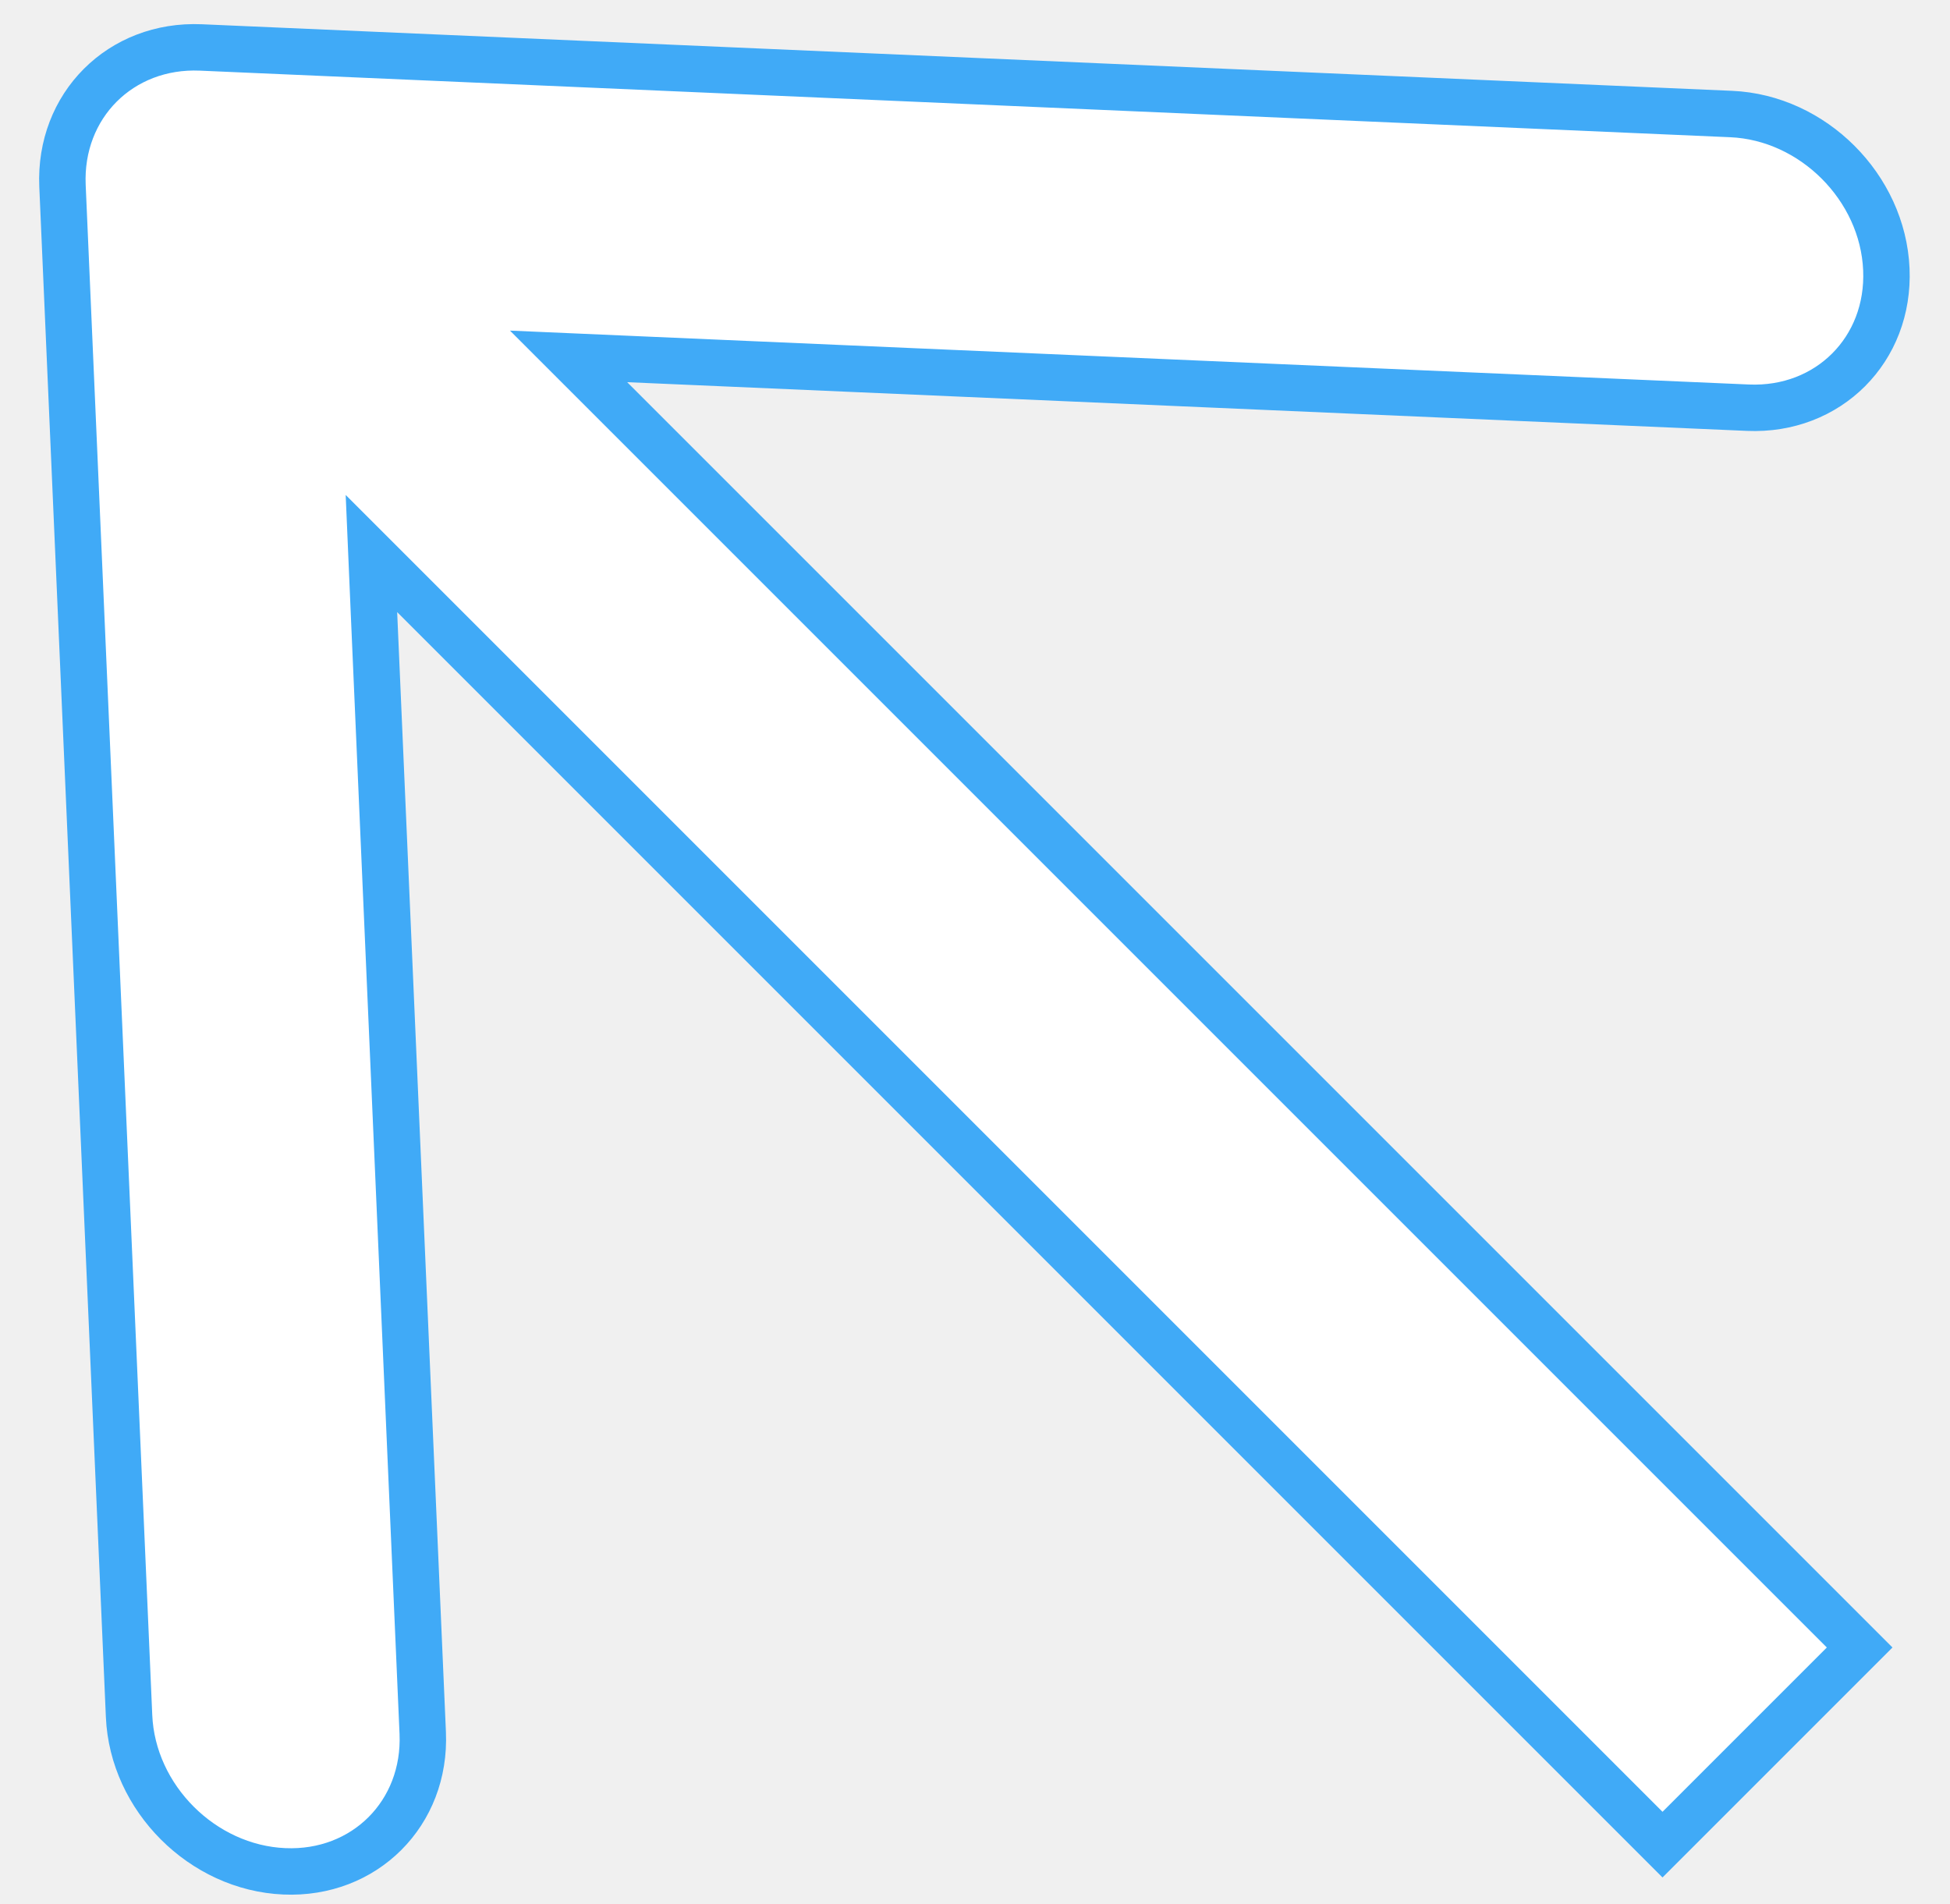
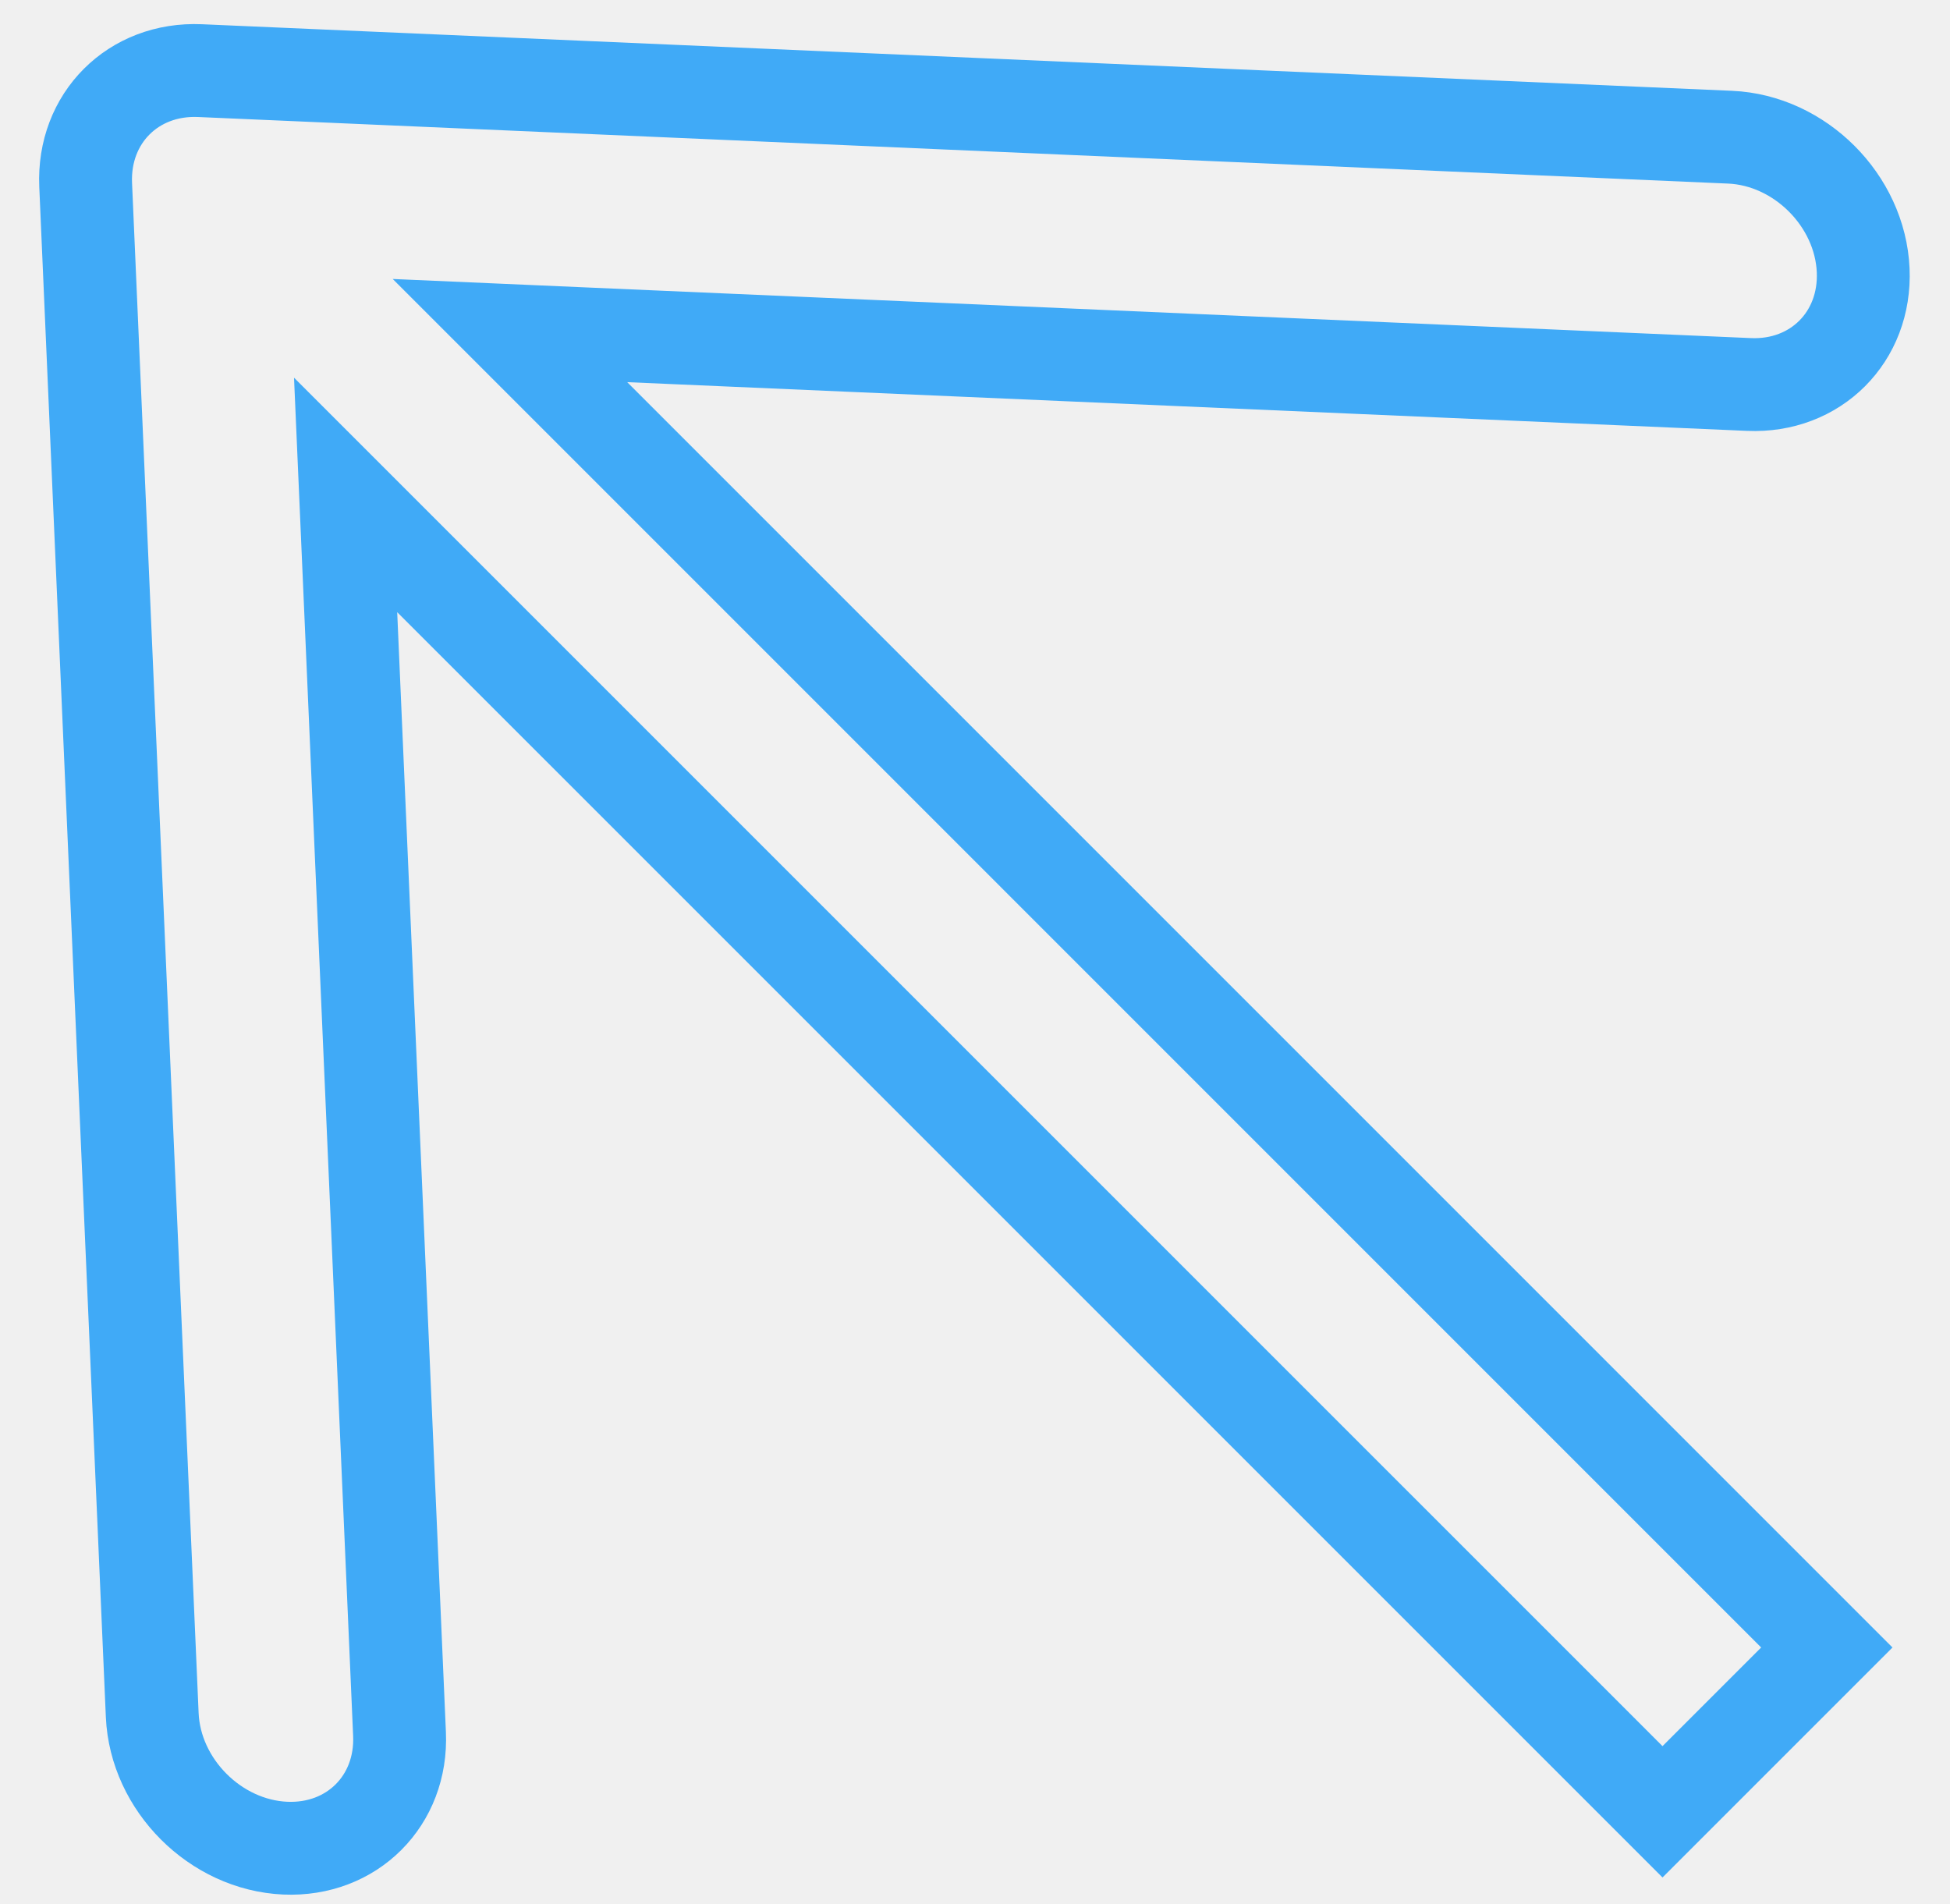
<svg xmlns="http://www.w3.org/2000/svg" width="42" height="41" viewBox="0 0 42 41" fill="none">
-   <path d="M13.53 7.732L12.246 7.676L13.155 8.585L40.054 35.484L35.808 39.73L8.909 12.831L8 11.922L8.055 13.207L9.105 37.324C9.18 39.053 7.853 40.381 6.123 40.305C4.36 40.229 2.856 38.725 2.78 36.962L1.346 4.003C1.271 2.274 2.598 0.947 4.327 1.022L37.286 2.456C39.049 2.532 40.553 4.036 40.629 5.799C40.705 7.529 39.377 8.856 37.648 8.781L13.53 7.732Z" fill="white" stroke="#40AAF7" />
+   <path d="M13.552 7.232L10.984 7.12L12.802 8.938L39.347 35.484L35.808 39.023L9.262 12.478L7.444 10.66L7.556 13.228L8.605 37.346C8.668 38.782 7.581 39.868 6.145 39.806C4.64 39.74 3.345 38.444 3.279 36.94L1.845 3.982C1.783 2.545 2.869 1.459 4.306 1.521L37.264 2.955C38.768 3.021 40.064 4.317 40.13 5.821C40.192 7.257 39.106 8.344 37.67 8.281L13.552 7.232Z" fill="white" fill-opacity="0.05" stroke="#40AAF7" stroke-width="2" />
</svg>
